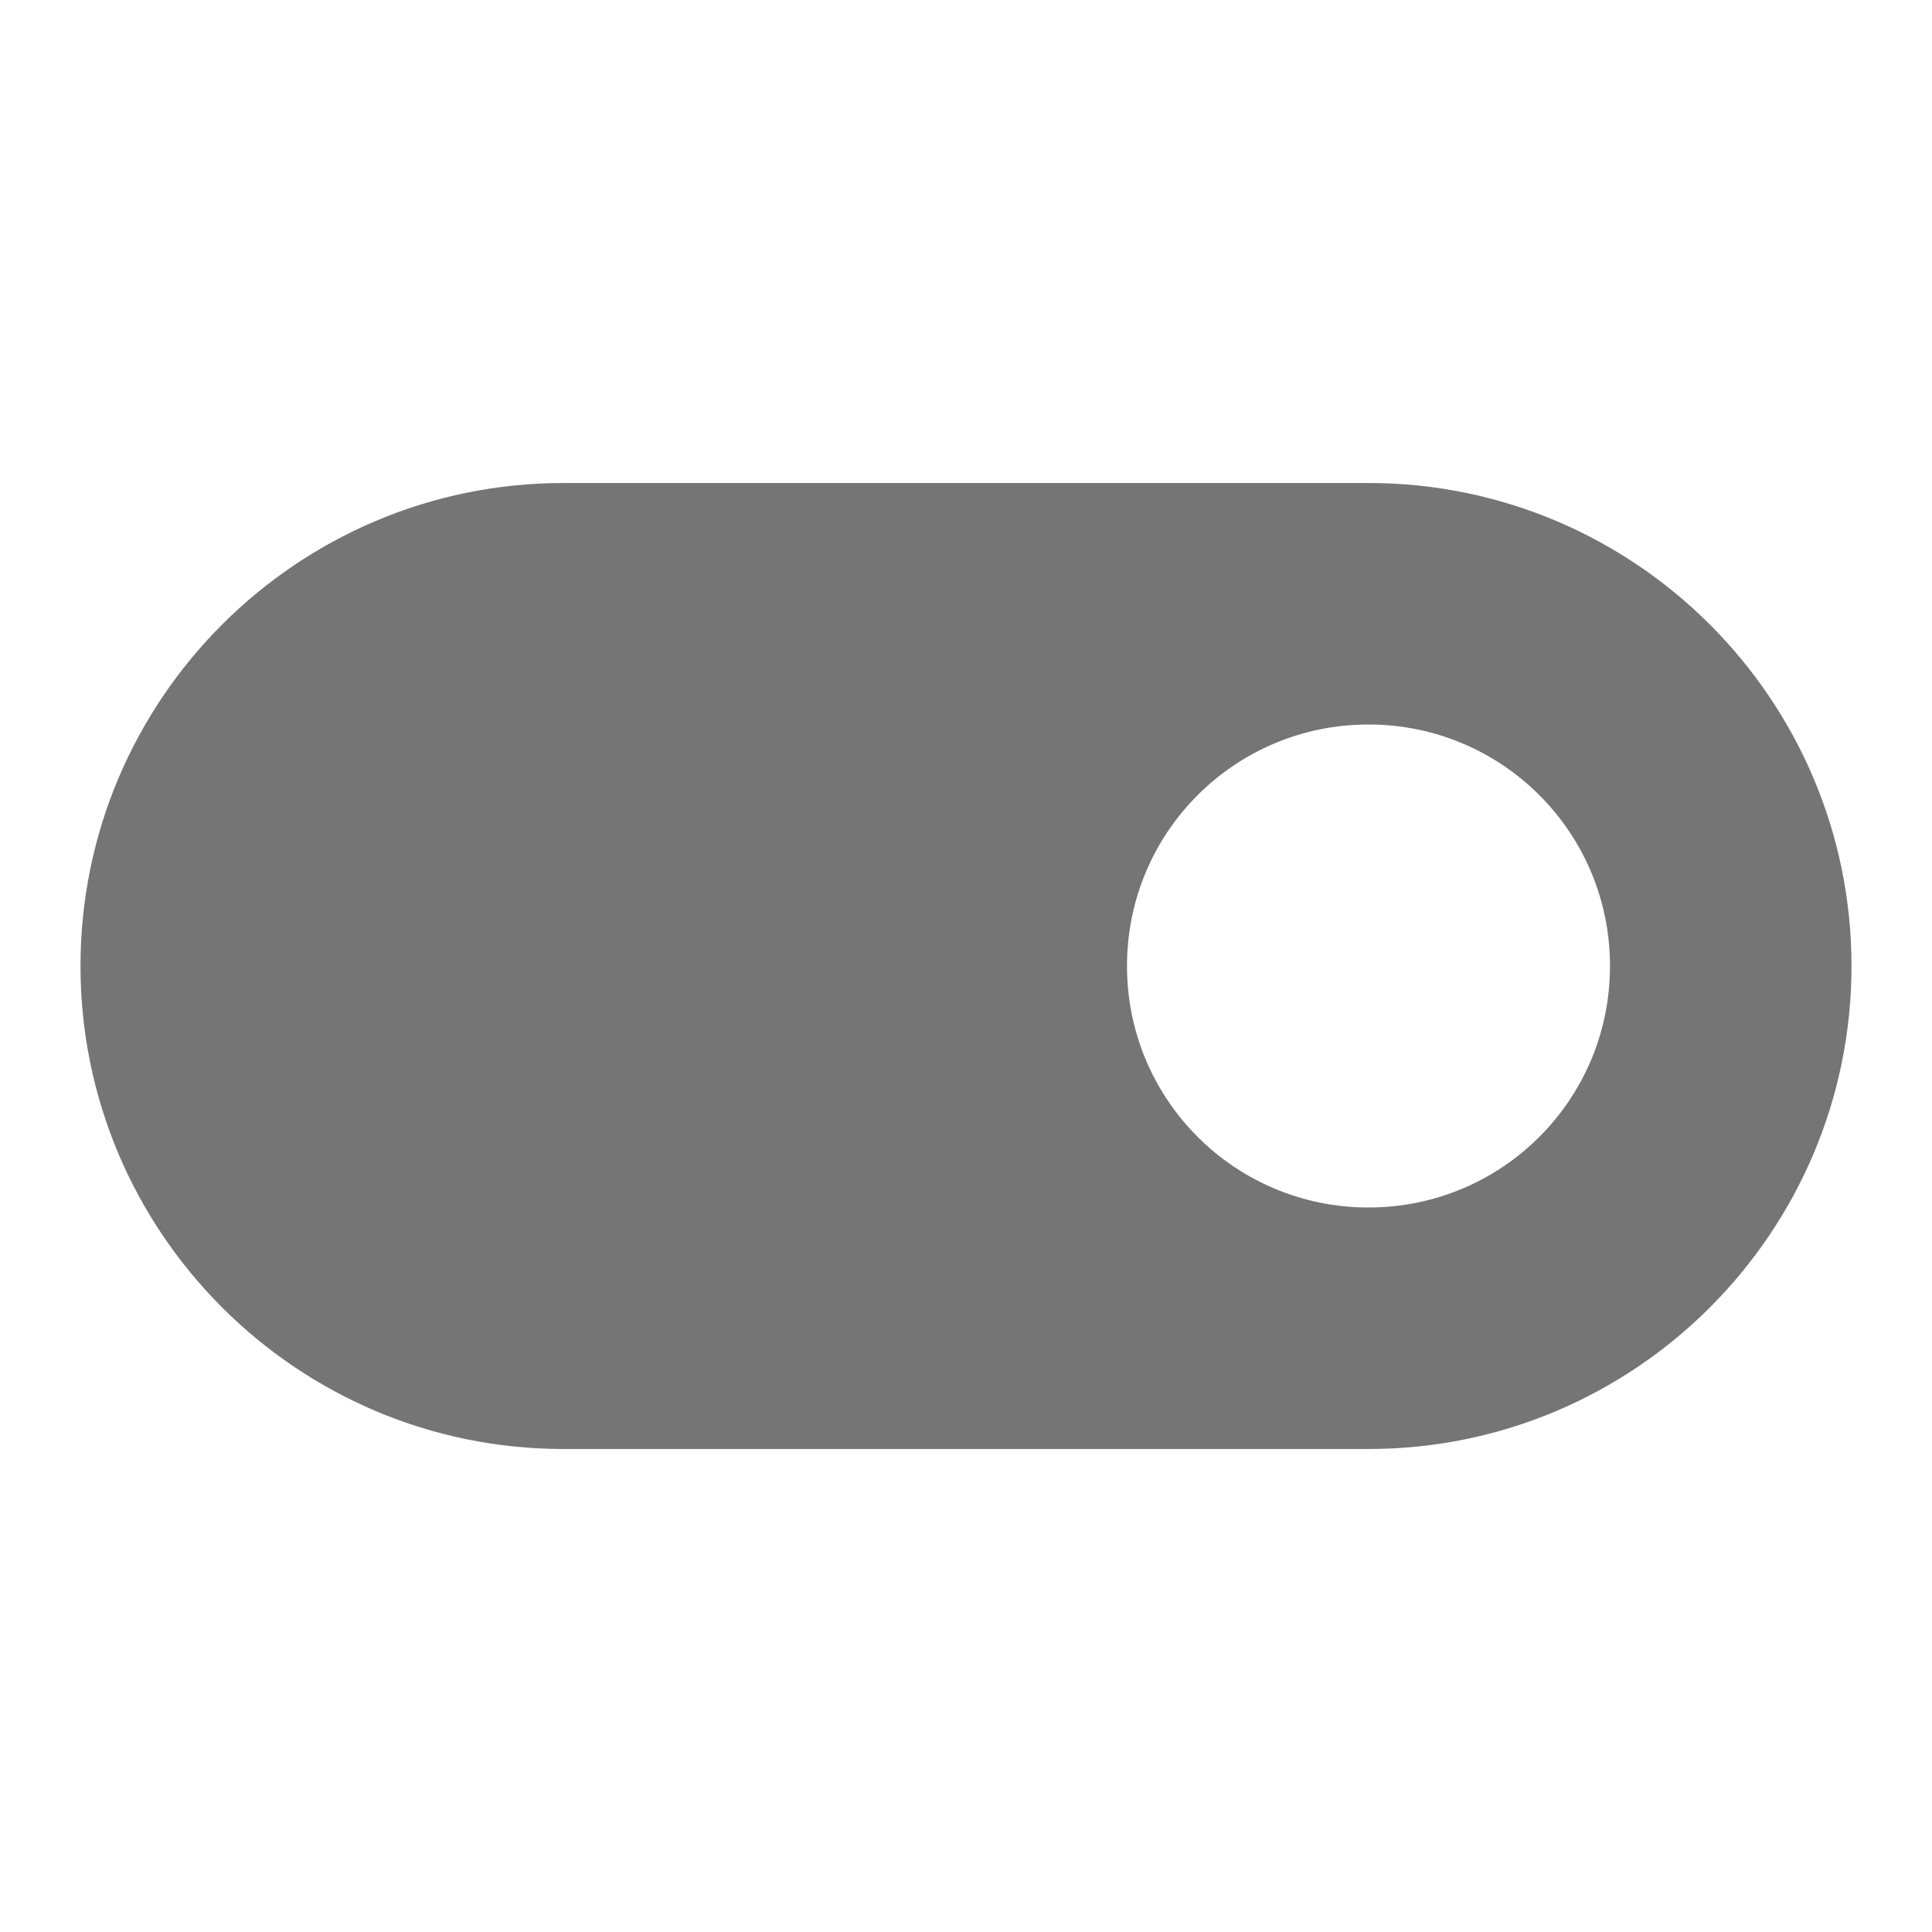
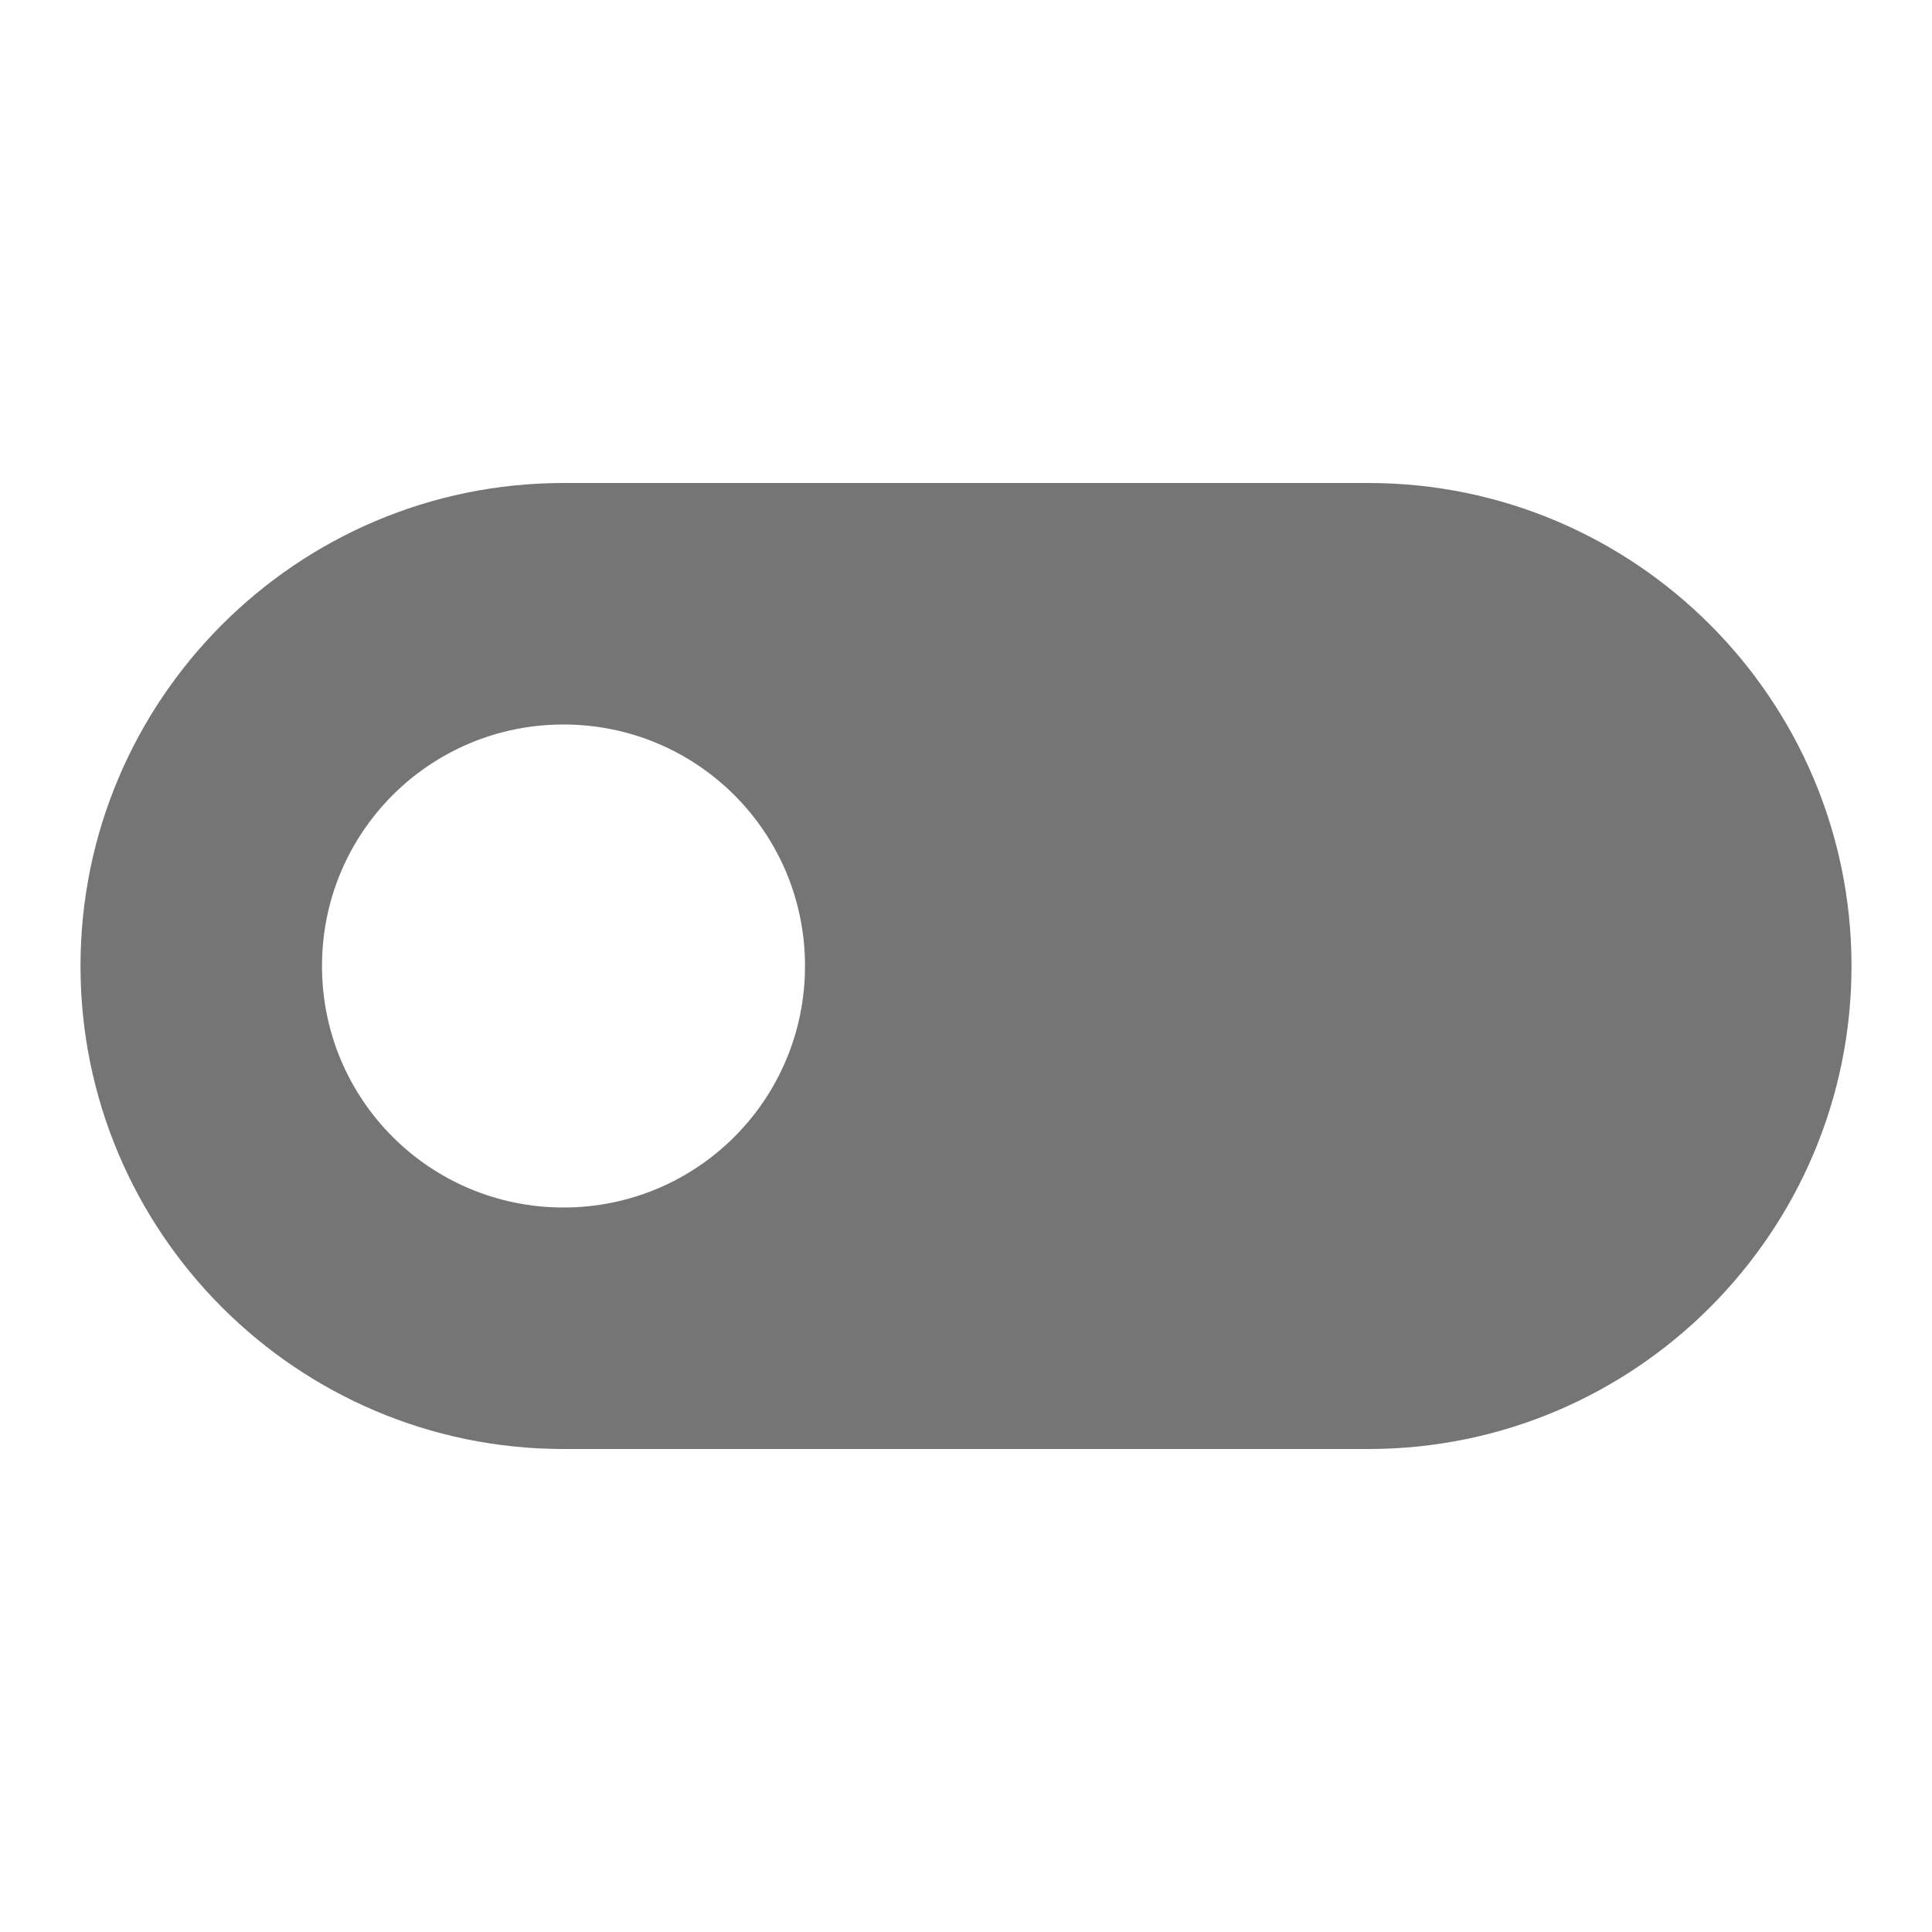
<svg xmlns="http://www.w3.org/2000/svg" width="24" height="24" viewBox="0 0 24 24" fill="none">
-   <path d="M7 18L17 18C20.31 18 23 15.31 23 12C23 8.69 20.31 6 17 6L7 6C3.69 6 1 8.69 1 12C1 15.31 3.69 18 7 18ZM17 9C18.66 9 20 10.34 20 12C20 13.66 18.66 15 17 15C15.34 15 14 13.66 14 12C14 10.34 15.34 9 17 9Z" fill="#757575" />
+   <path d="M17 6H7C3.69 6 1 8.69 1 12C1 15.31 3.69 18 7 18H17C20.31 18 23 15.31 23 12C23 8.69 20.31 6 17 6ZM7 15C5.34 15 4 13.66 4 12C4 10.34 5.34 9 7 9C8.66 9 10 10.34 10 12C10 13.66 8.66 15 7 15Z" fill="#757575" />
</svg>
